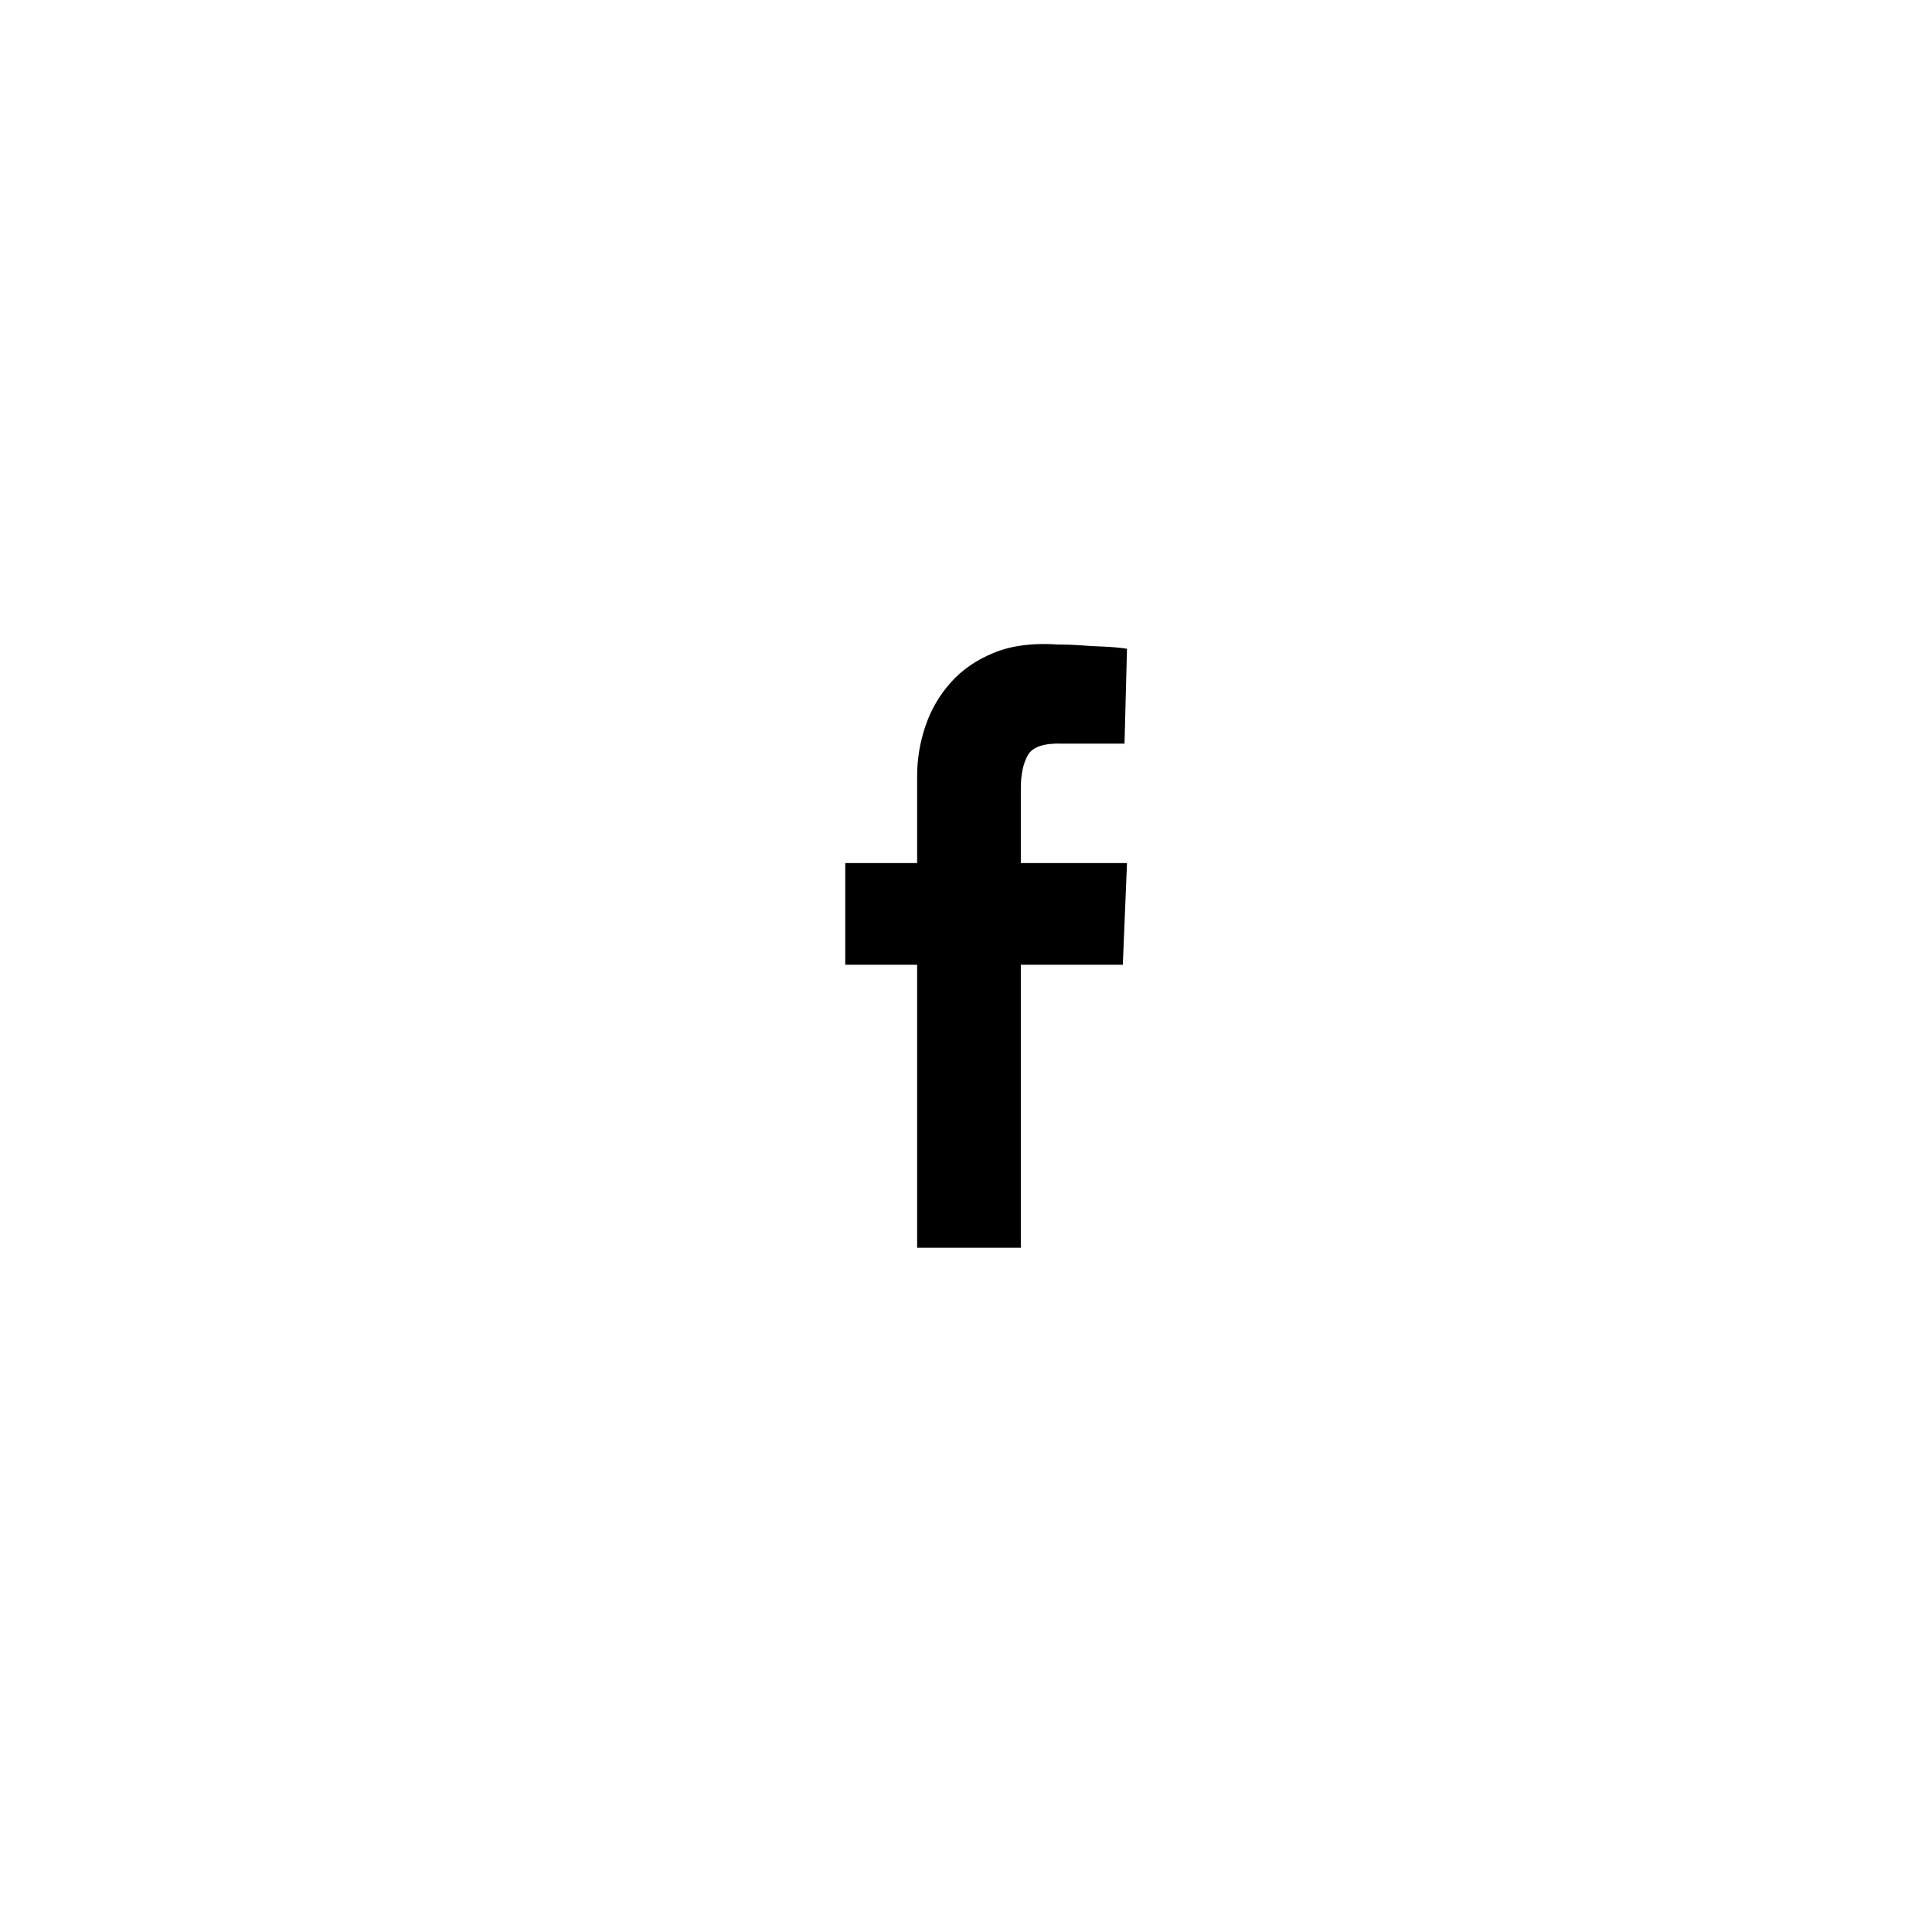
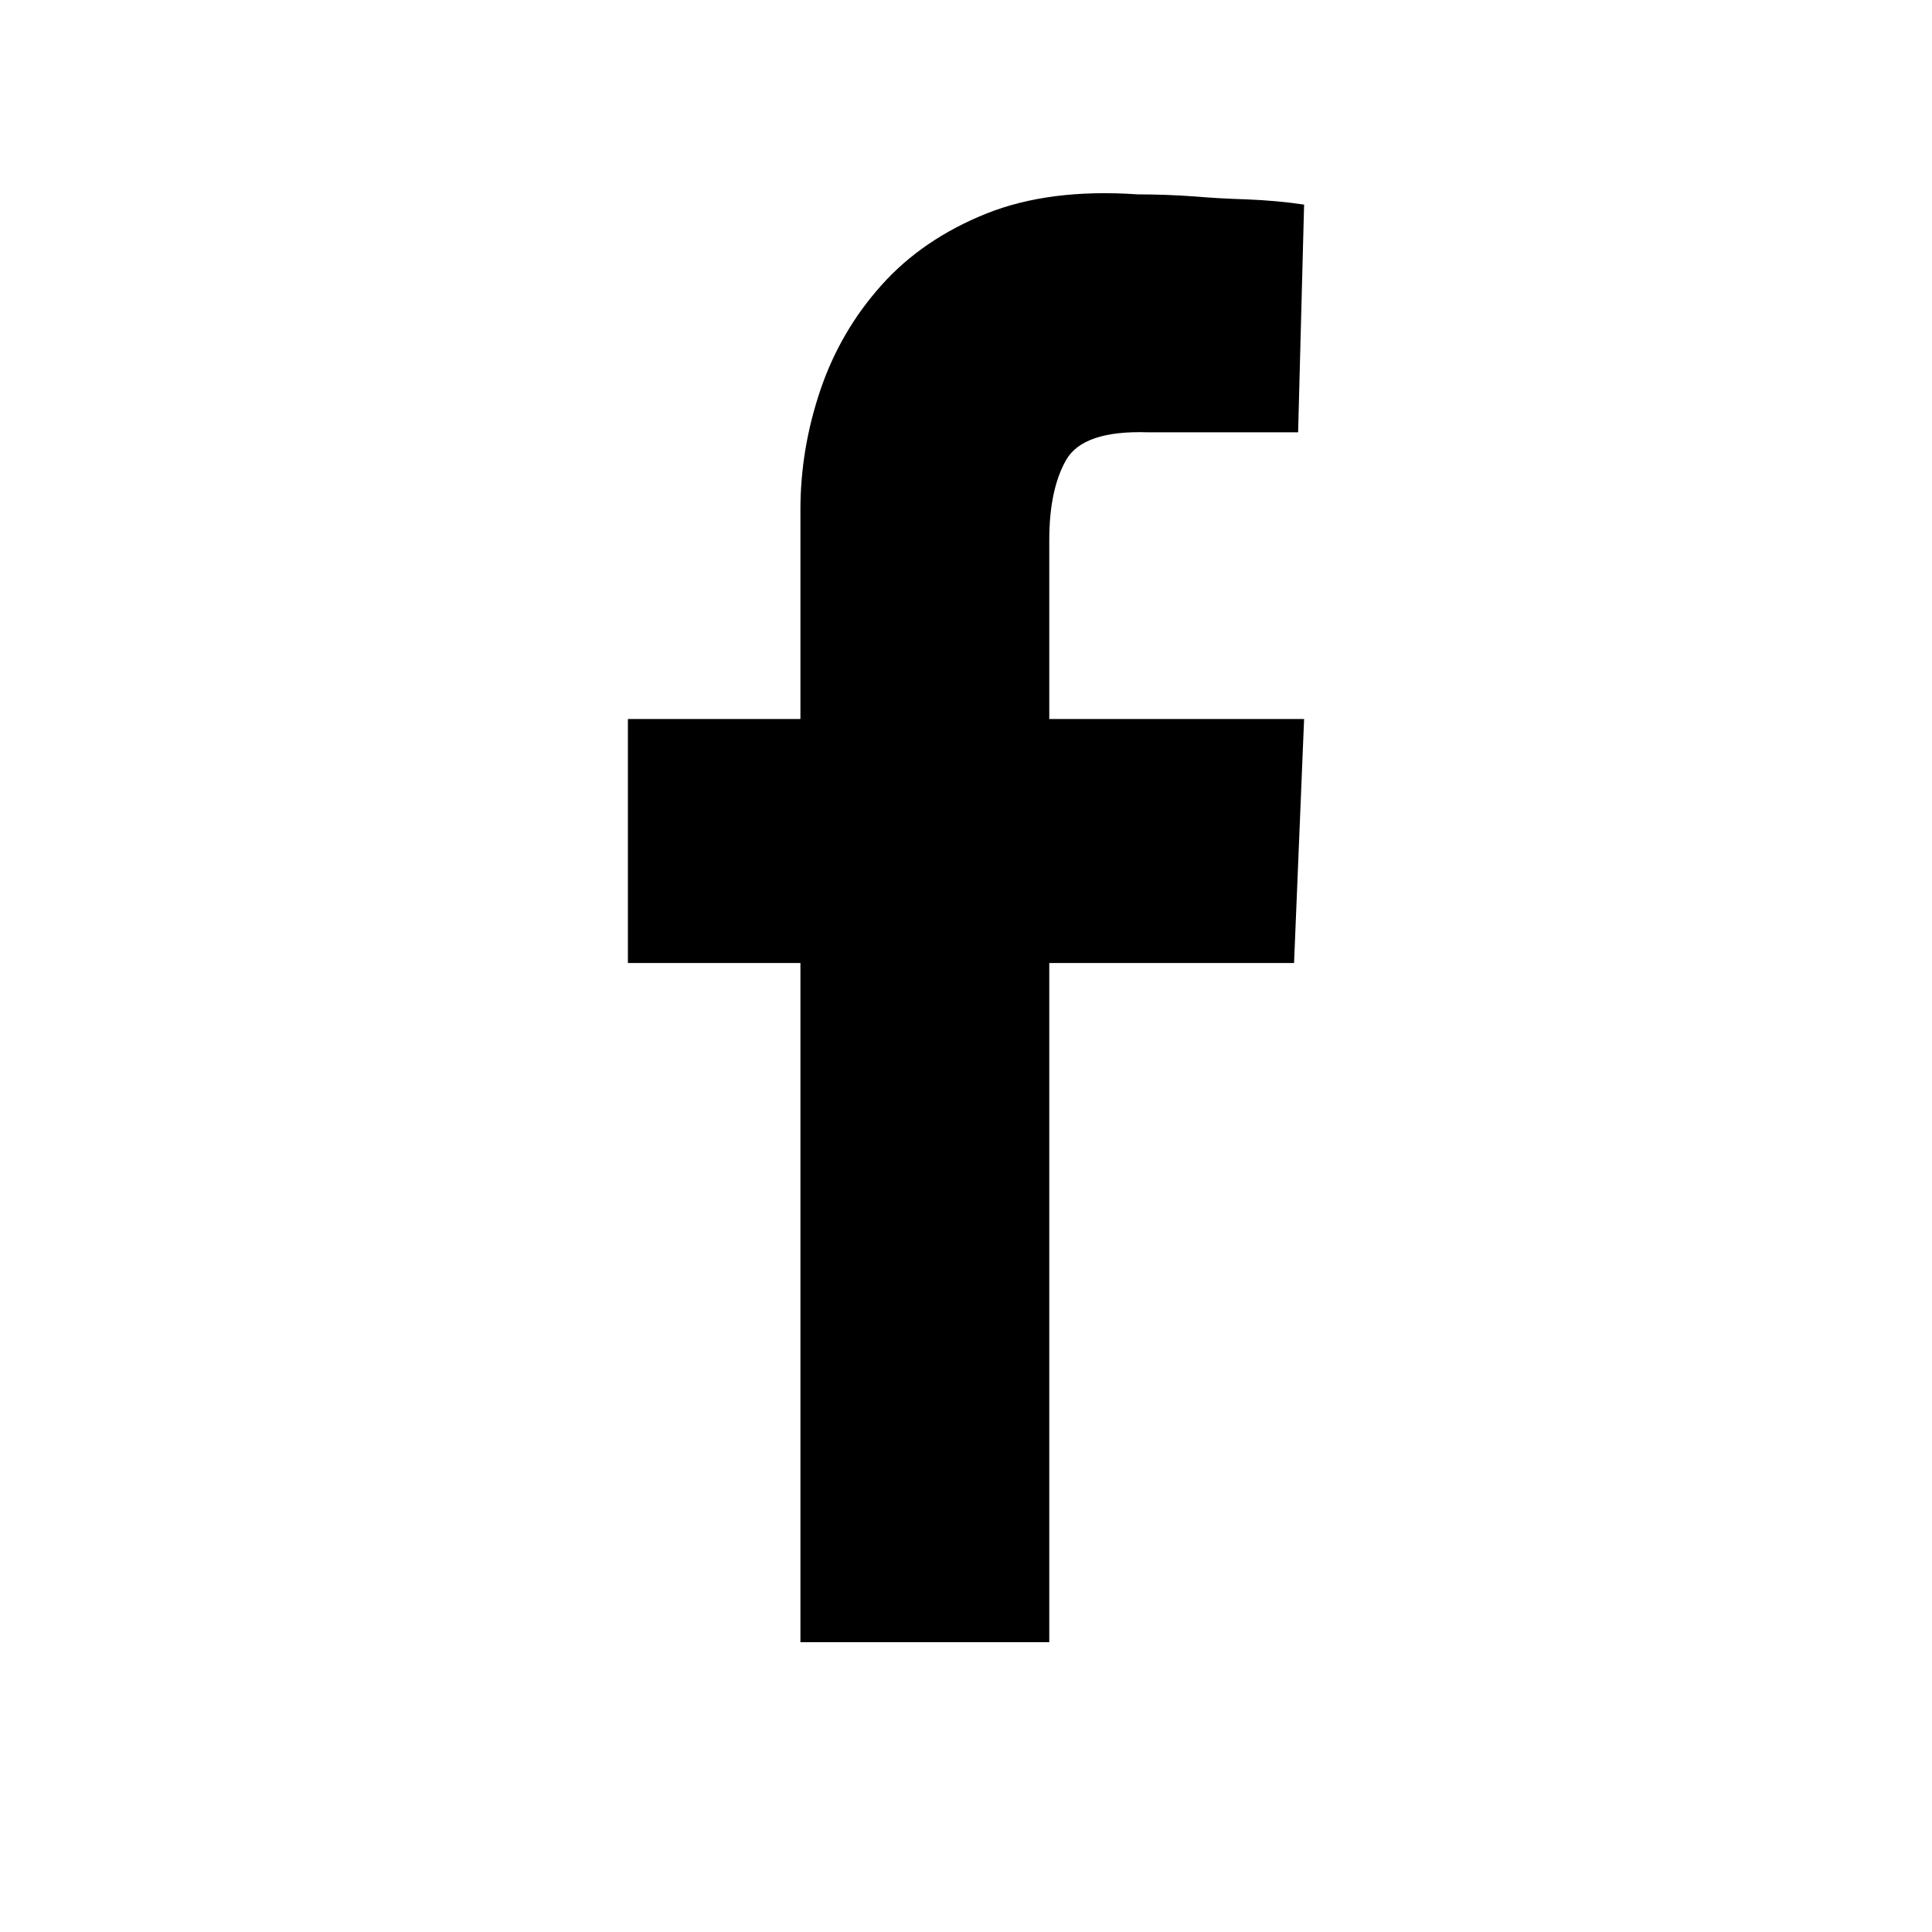
- <svg xmlns="http://www.w3.org/2000/svg" width="48" height="48" viewBox="0 0 48 48" fill="">
+ <svg xmlns="http://www.w3.org/2000/svg" width="48" height="48" viewBox="19 14 11 20" fill="">
  <g clip-path="url(#mask0_21_17466)" x="21" y="16" width="7" height="16">
    <path fill-rule="evenodd" clip-rule="evenodd" d="M25.362 31V23.969H27.896L28 21.443H25.362V19.591C25.362 19.24 25.421 18.963 25.538 18.759C25.656 18.556 25.937 18.461 26.38 18.475H27.938L28 16.118C27.806 16.089 27.609 16.072 27.408 16.064C27.207 16.058 27.024 16.047 26.858 16.033C26.664 16.019 26.47 16.012 26.276 16.012C25.667 15.97 25.144 16.037 24.708 16.212C24.271 16.388 23.911 16.633 23.628 16.949C23.344 17.265 23.133 17.626 22.994 18.033C22.856 18.44 22.786 18.854 22.786 19.275V21.443H21V23.969H22.786V31H25.362Z" fill="" />
  </g>
  <clipPath id="mask0_21_17466">
    <rect width="48" height="48" fill="" />
  </clipPath>
</svg>
